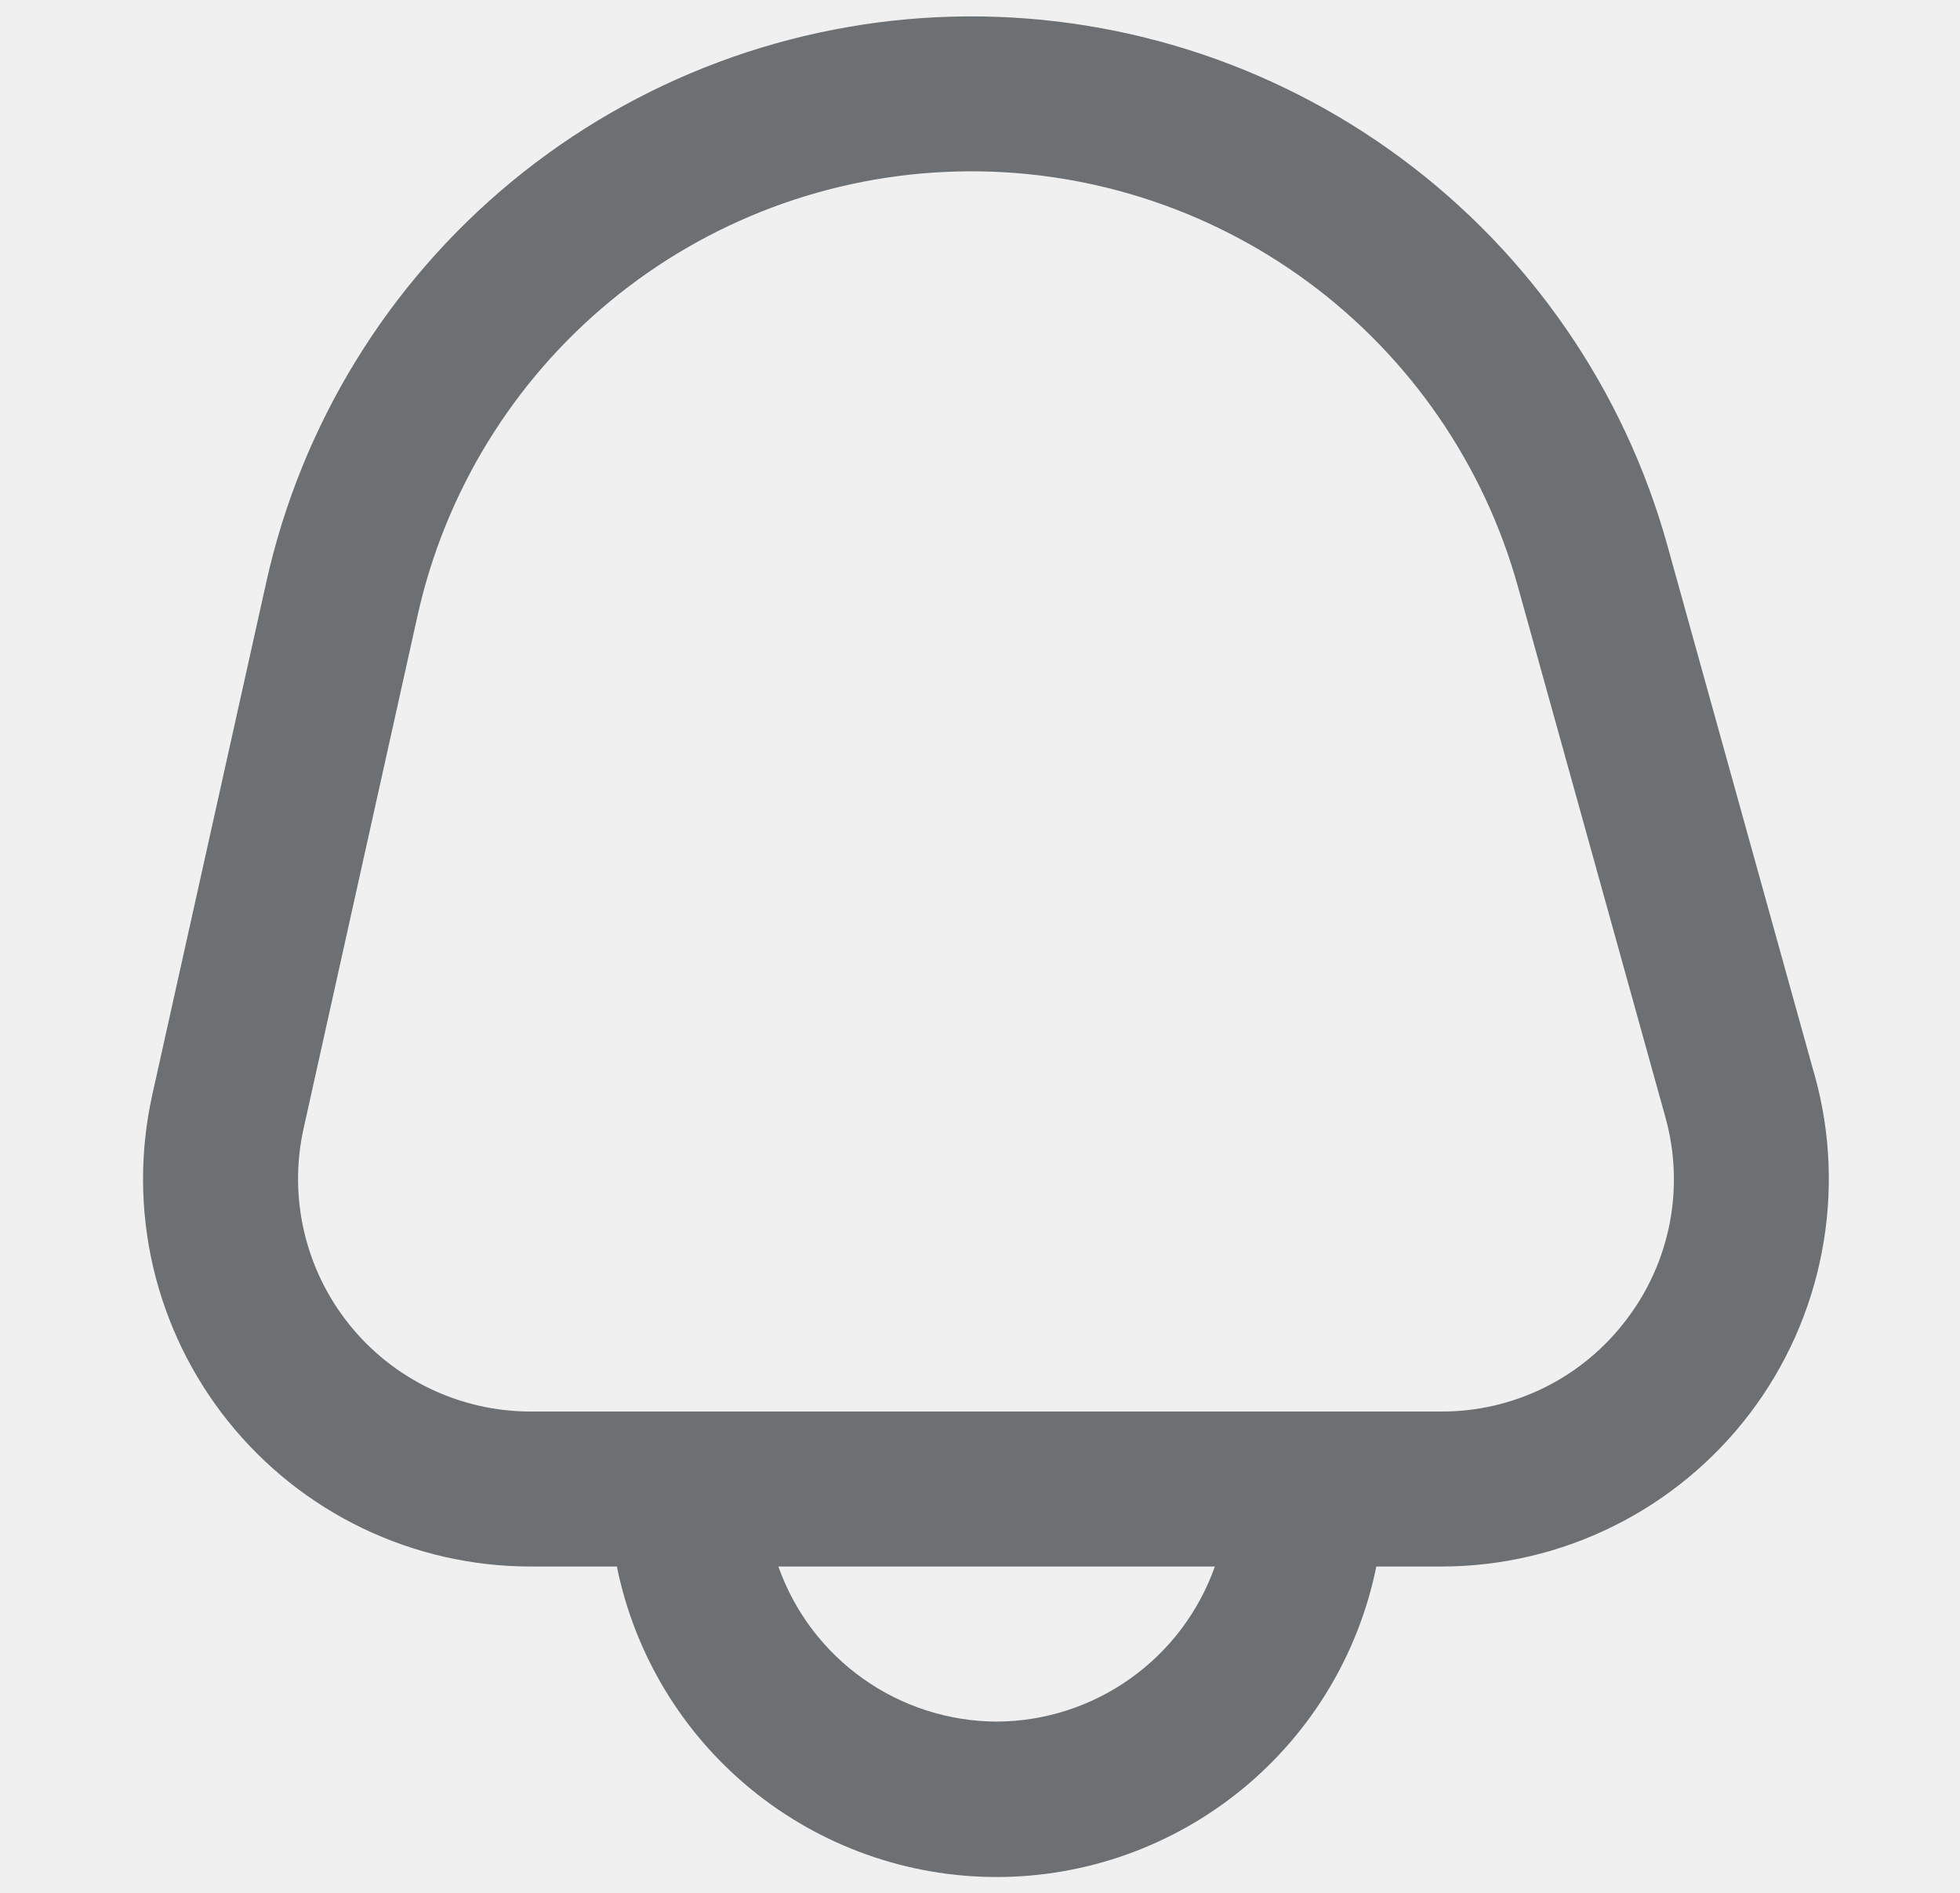
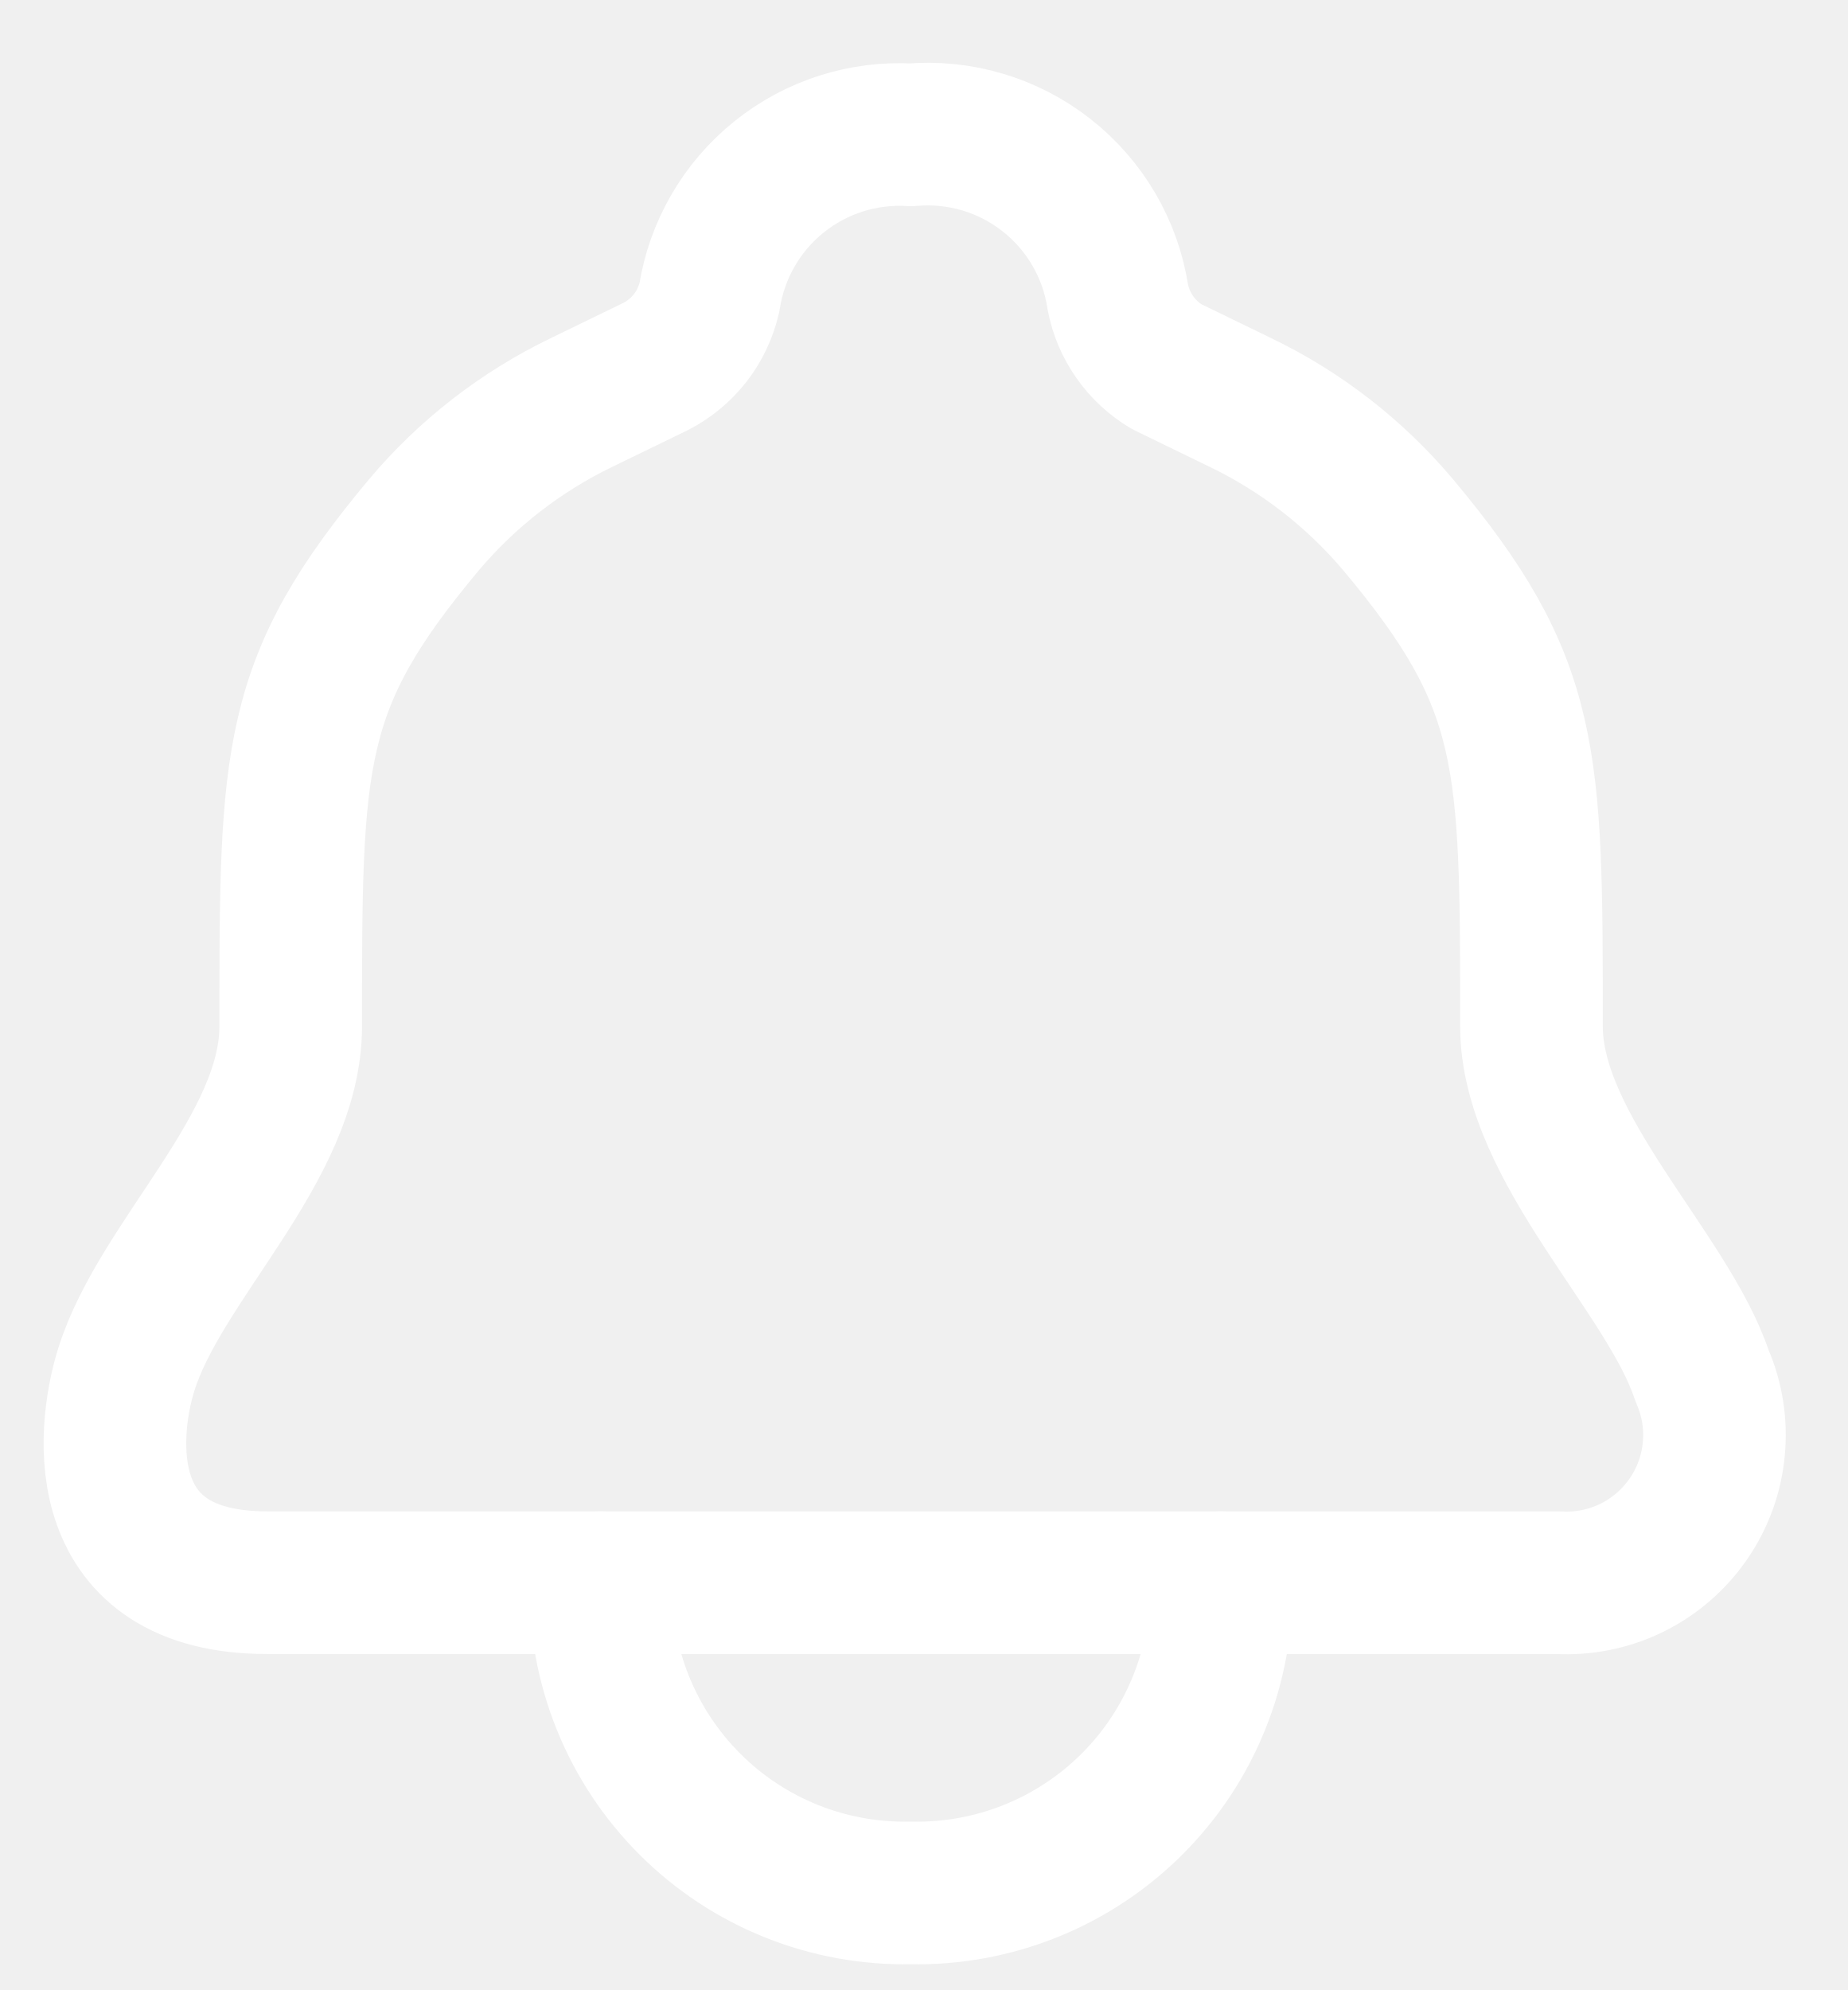
- <svg xmlns="http://www.w3.org/2000/svg" width="29" height="28" viewBox="0 0 29 28" fill="none">
-   <g clip-path="url(#clip0_1039_2234)">
-     <path d="M26.849 15.906L24.67 8.067C24.032 5.771 22.644 3.754 20.727 2.337C18.811 0.92 16.475 0.184 14.093 0.246C11.71 0.309 9.417 1.166 7.577 2.681C5.737 4.197 4.457 6.284 3.94 8.611L2.253 16.196C2.067 17.034 2.071 17.903 2.265 18.739C2.46 19.576 2.84 20.358 3.377 21.027C3.914 21.697 4.595 22.238 5.369 22.609C6.143 22.98 6.991 23.173 7.85 23.173H9.127C9.39 24.469 10.093 25.635 11.117 26.471C12.141 27.308 13.423 27.766 14.746 27.766C16.068 27.766 17.35 27.308 18.374 26.471C19.398 25.635 20.101 24.469 20.364 23.173H21.325C22.209 23.173 23.081 22.969 23.873 22.576C24.665 22.184 25.355 21.613 25.89 20.91C26.425 20.206 26.79 19.388 26.956 18.52C27.123 17.652 27.087 16.757 26.85 15.906H26.849ZM14.746 25.467C14.037 25.464 13.346 25.242 12.768 24.831C12.19 24.421 11.753 23.842 11.517 23.173H17.975C17.738 23.842 17.301 24.421 16.723 24.831C16.145 25.242 15.455 25.464 14.746 25.467V25.467ZM24.064 19.521C23.744 19.945 23.33 20.288 22.855 20.524C22.379 20.76 21.855 20.882 21.324 20.88H7.85C7.335 20.88 6.826 20.764 6.362 20.541C5.897 20.318 5.489 19.994 5.167 19.592C4.844 19.19 4.617 18.721 4.5 18.22C4.383 17.718 4.38 17.196 4.492 16.693L6.178 9.107C6.584 7.28 7.59 5.64 9.035 4.45C10.48 3.259 12.281 2.586 14.153 2.537C16.024 2.488 17.858 3.066 19.364 4.179C20.869 5.292 21.959 6.877 22.46 8.681L24.639 16.519C24.783 17.03 24.806 17.567 24.706 18.088C24.606 18.609 24.386 19.1 24.064 19.521V19.521Z" fill="#6C7072" />
-   </g>
-   <defs>
-     <clipPath id="clip0_1039_2234">
-       <rect width="27.52" height="27.52" fill="white" transform="translate(0.986328 0.240021)" />
-     </clipPath>
-   </defs>
+ <svg xmlns="http://www.w3.org/2000/svg" width="26" height="28" viewBox="0 0 26 28" fill="none">
+   <path d="M12.82 22.269H21.931C22.285 22.289 22.639 22.218 22.959 22.062C23.278 21.906 23.552 21.671 23.755 21.379C23.958 21.088 24.083 20.749 24.117 20.395C24.152 20.041 24.096 19.685 23.953 19.359C23.472 17.904 21.552 16.158 21.552 14.44C21.552 10.628 21.552 9.624 19.674 7.382C19.065 6.661 18.312 6.076 17.462 5.666L16.415 5.157C16.239 5.052 16.087 4.911 15.969 4.742C15.851 4.574 15.77 4.383 15.731 4.181C15.627 3.502 15.268 2.888 14.727 2.464C14.187 2.04 13.505 1.837 12.82 1.897C12.148 1.857 11.485 2.068 10.961 2.491C10.437 2.913 10.088 3.516 9.984 4.181C9.937 4.389 9.845 4.585 9.714 4.754C9.583 4.922 9.416 5.06 9.226 5.157L8.178 5.666C7.329 6.077 6.576 6.661 5.968 7.382C4.091 9.624 4.091 10.628 4.091 14.44C4.091 16.158 2.259 17.729 1.777 19.271C1.487 20.203 1.326 22.269 3.757 22.269H12.82Z" stroke="white" stroke-width="2.007" stroke-linecap="round" stroke-linejoin="round" />
+   <path d="M17.185 22.269C17.197 22.845 17.092 23.418 16.877 23.953C16.662 24.488 16.341 24.974 15.933 25.382C15.525 25.79 15.039 26.111 14.504 26.326C13.969 26.541 13.396 26.646 12.82 26.634C12.243 26.646 11.67 26.542 11.135 26.327C10.6 26.112 10.114 25.791 9.707 25.383C9.299 24.975 8.978 24.489 8.763 23.954C8.548 23.419 8.444 22.845 8.456 22.269" stroke="white" stroke-width="2.007" stroke-linecap="round" stroke-linejoin="round" />
</svg>
